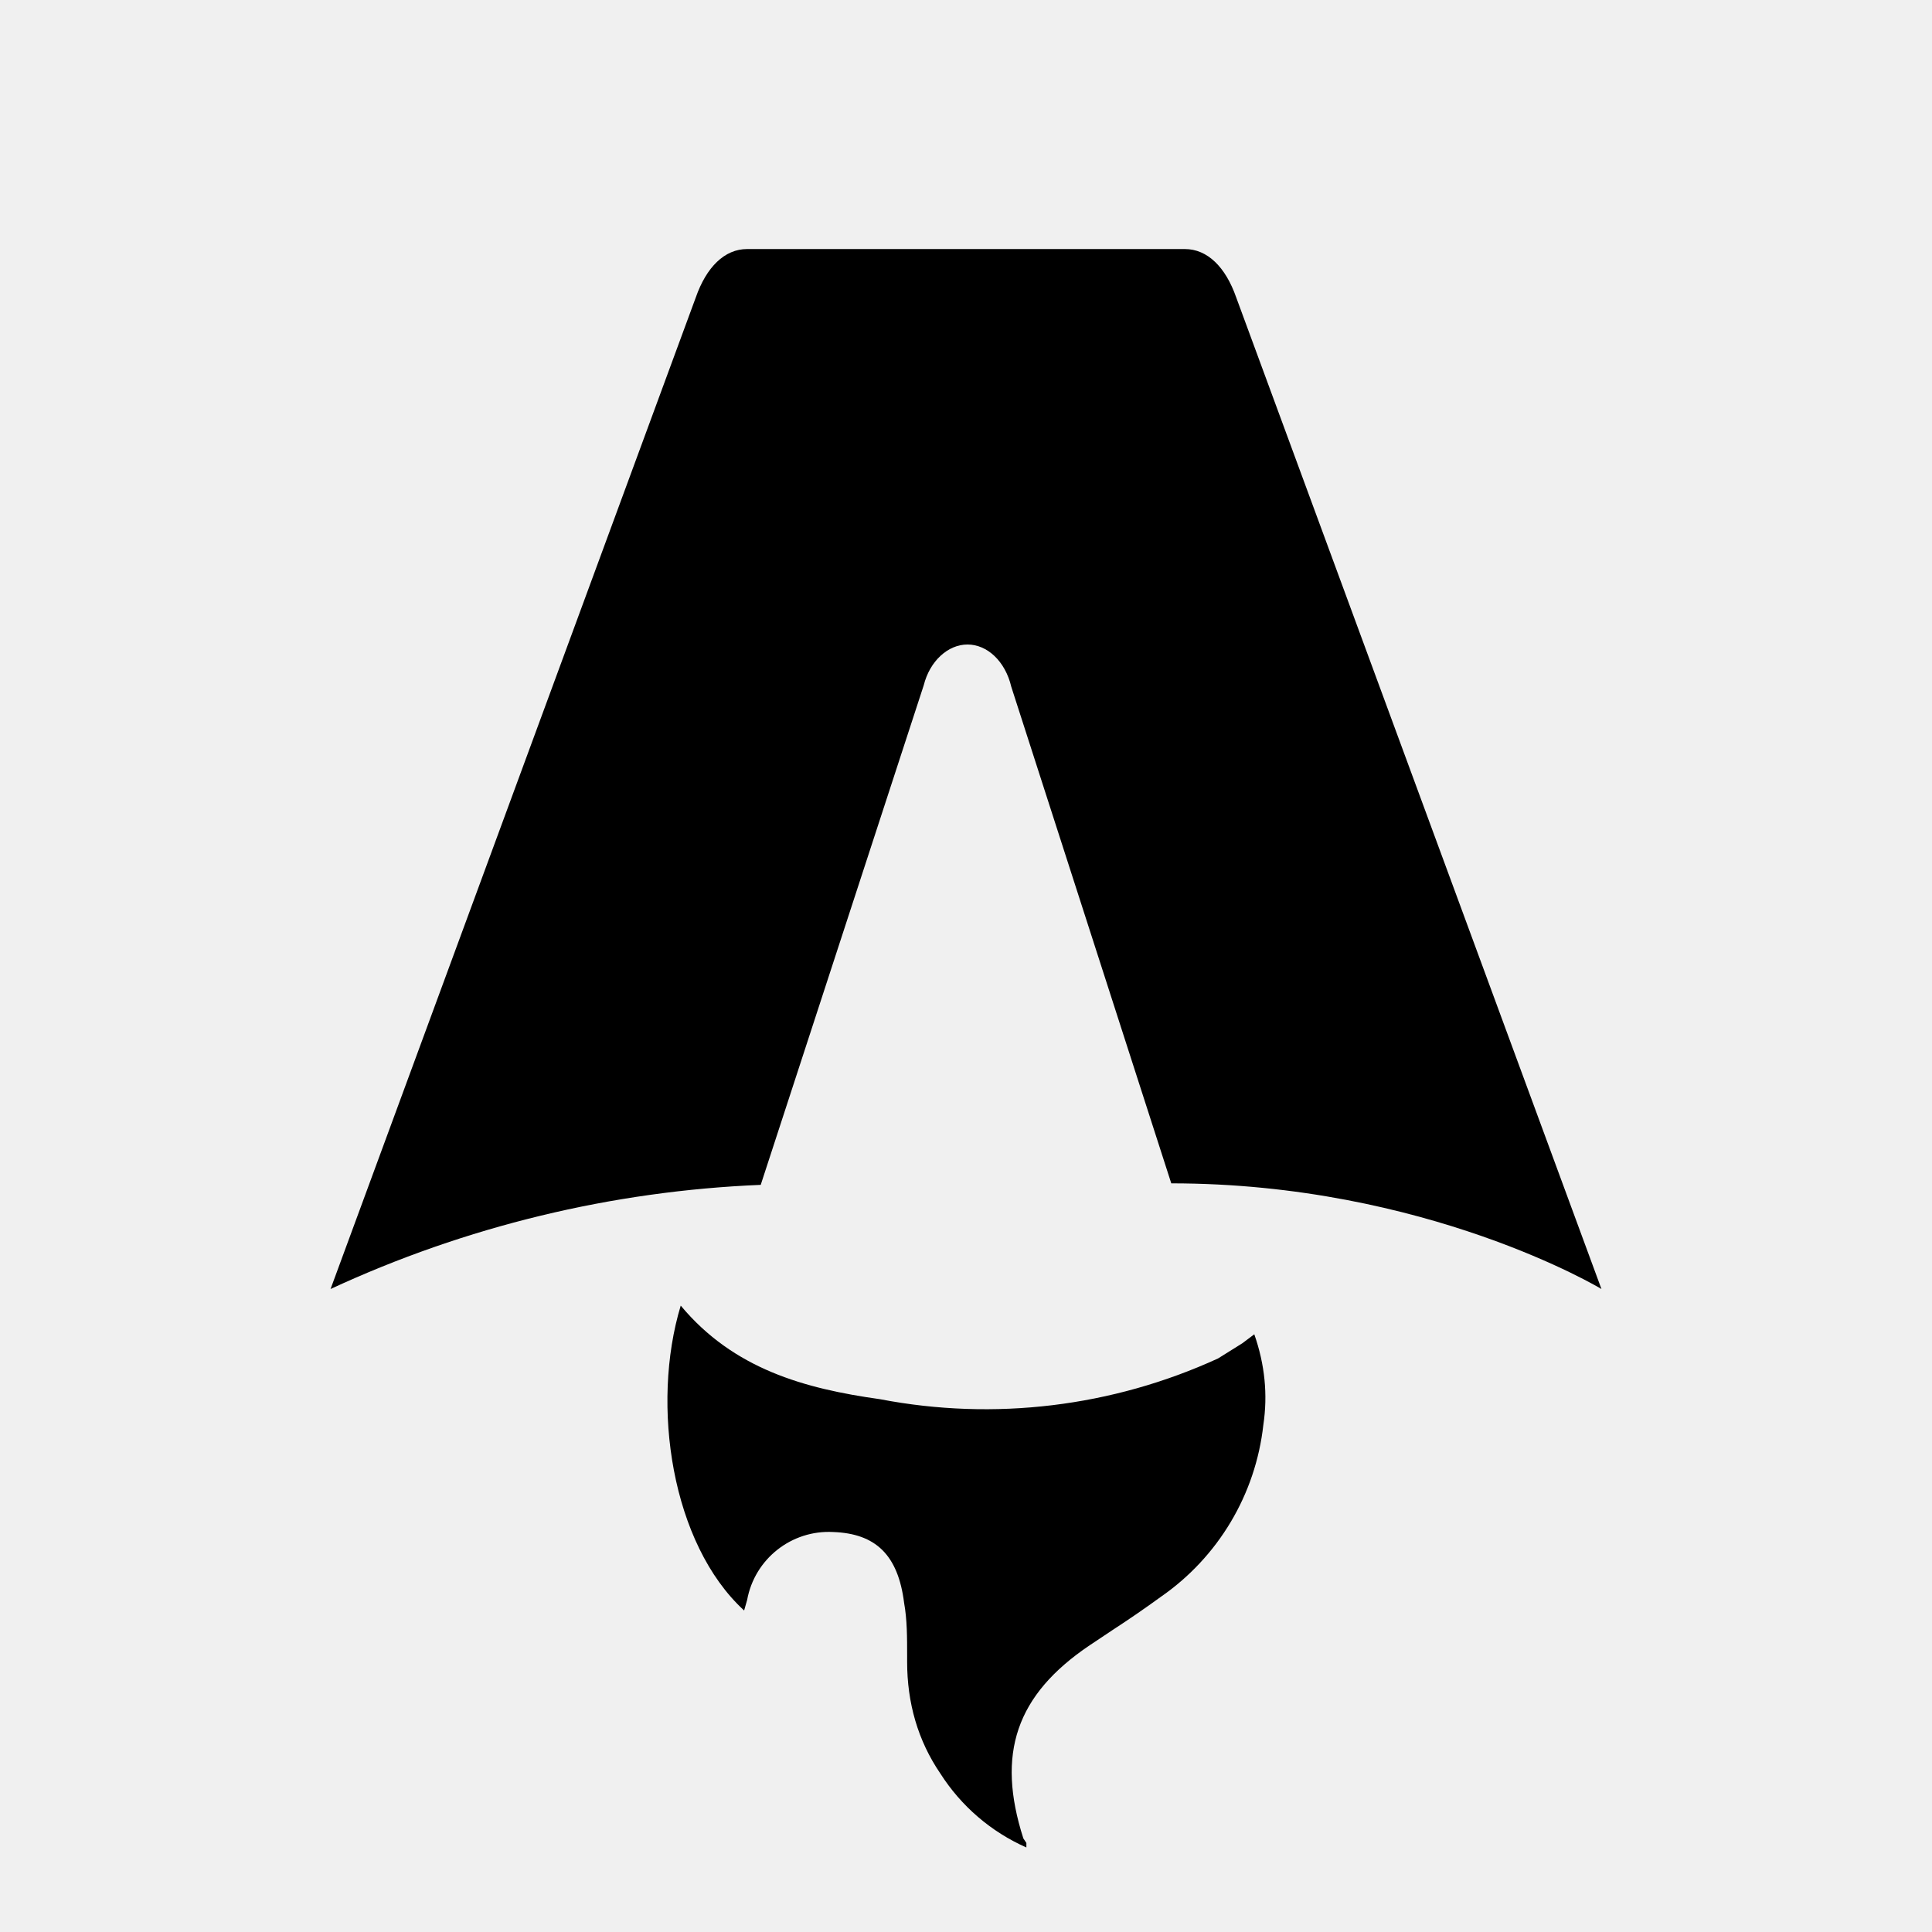
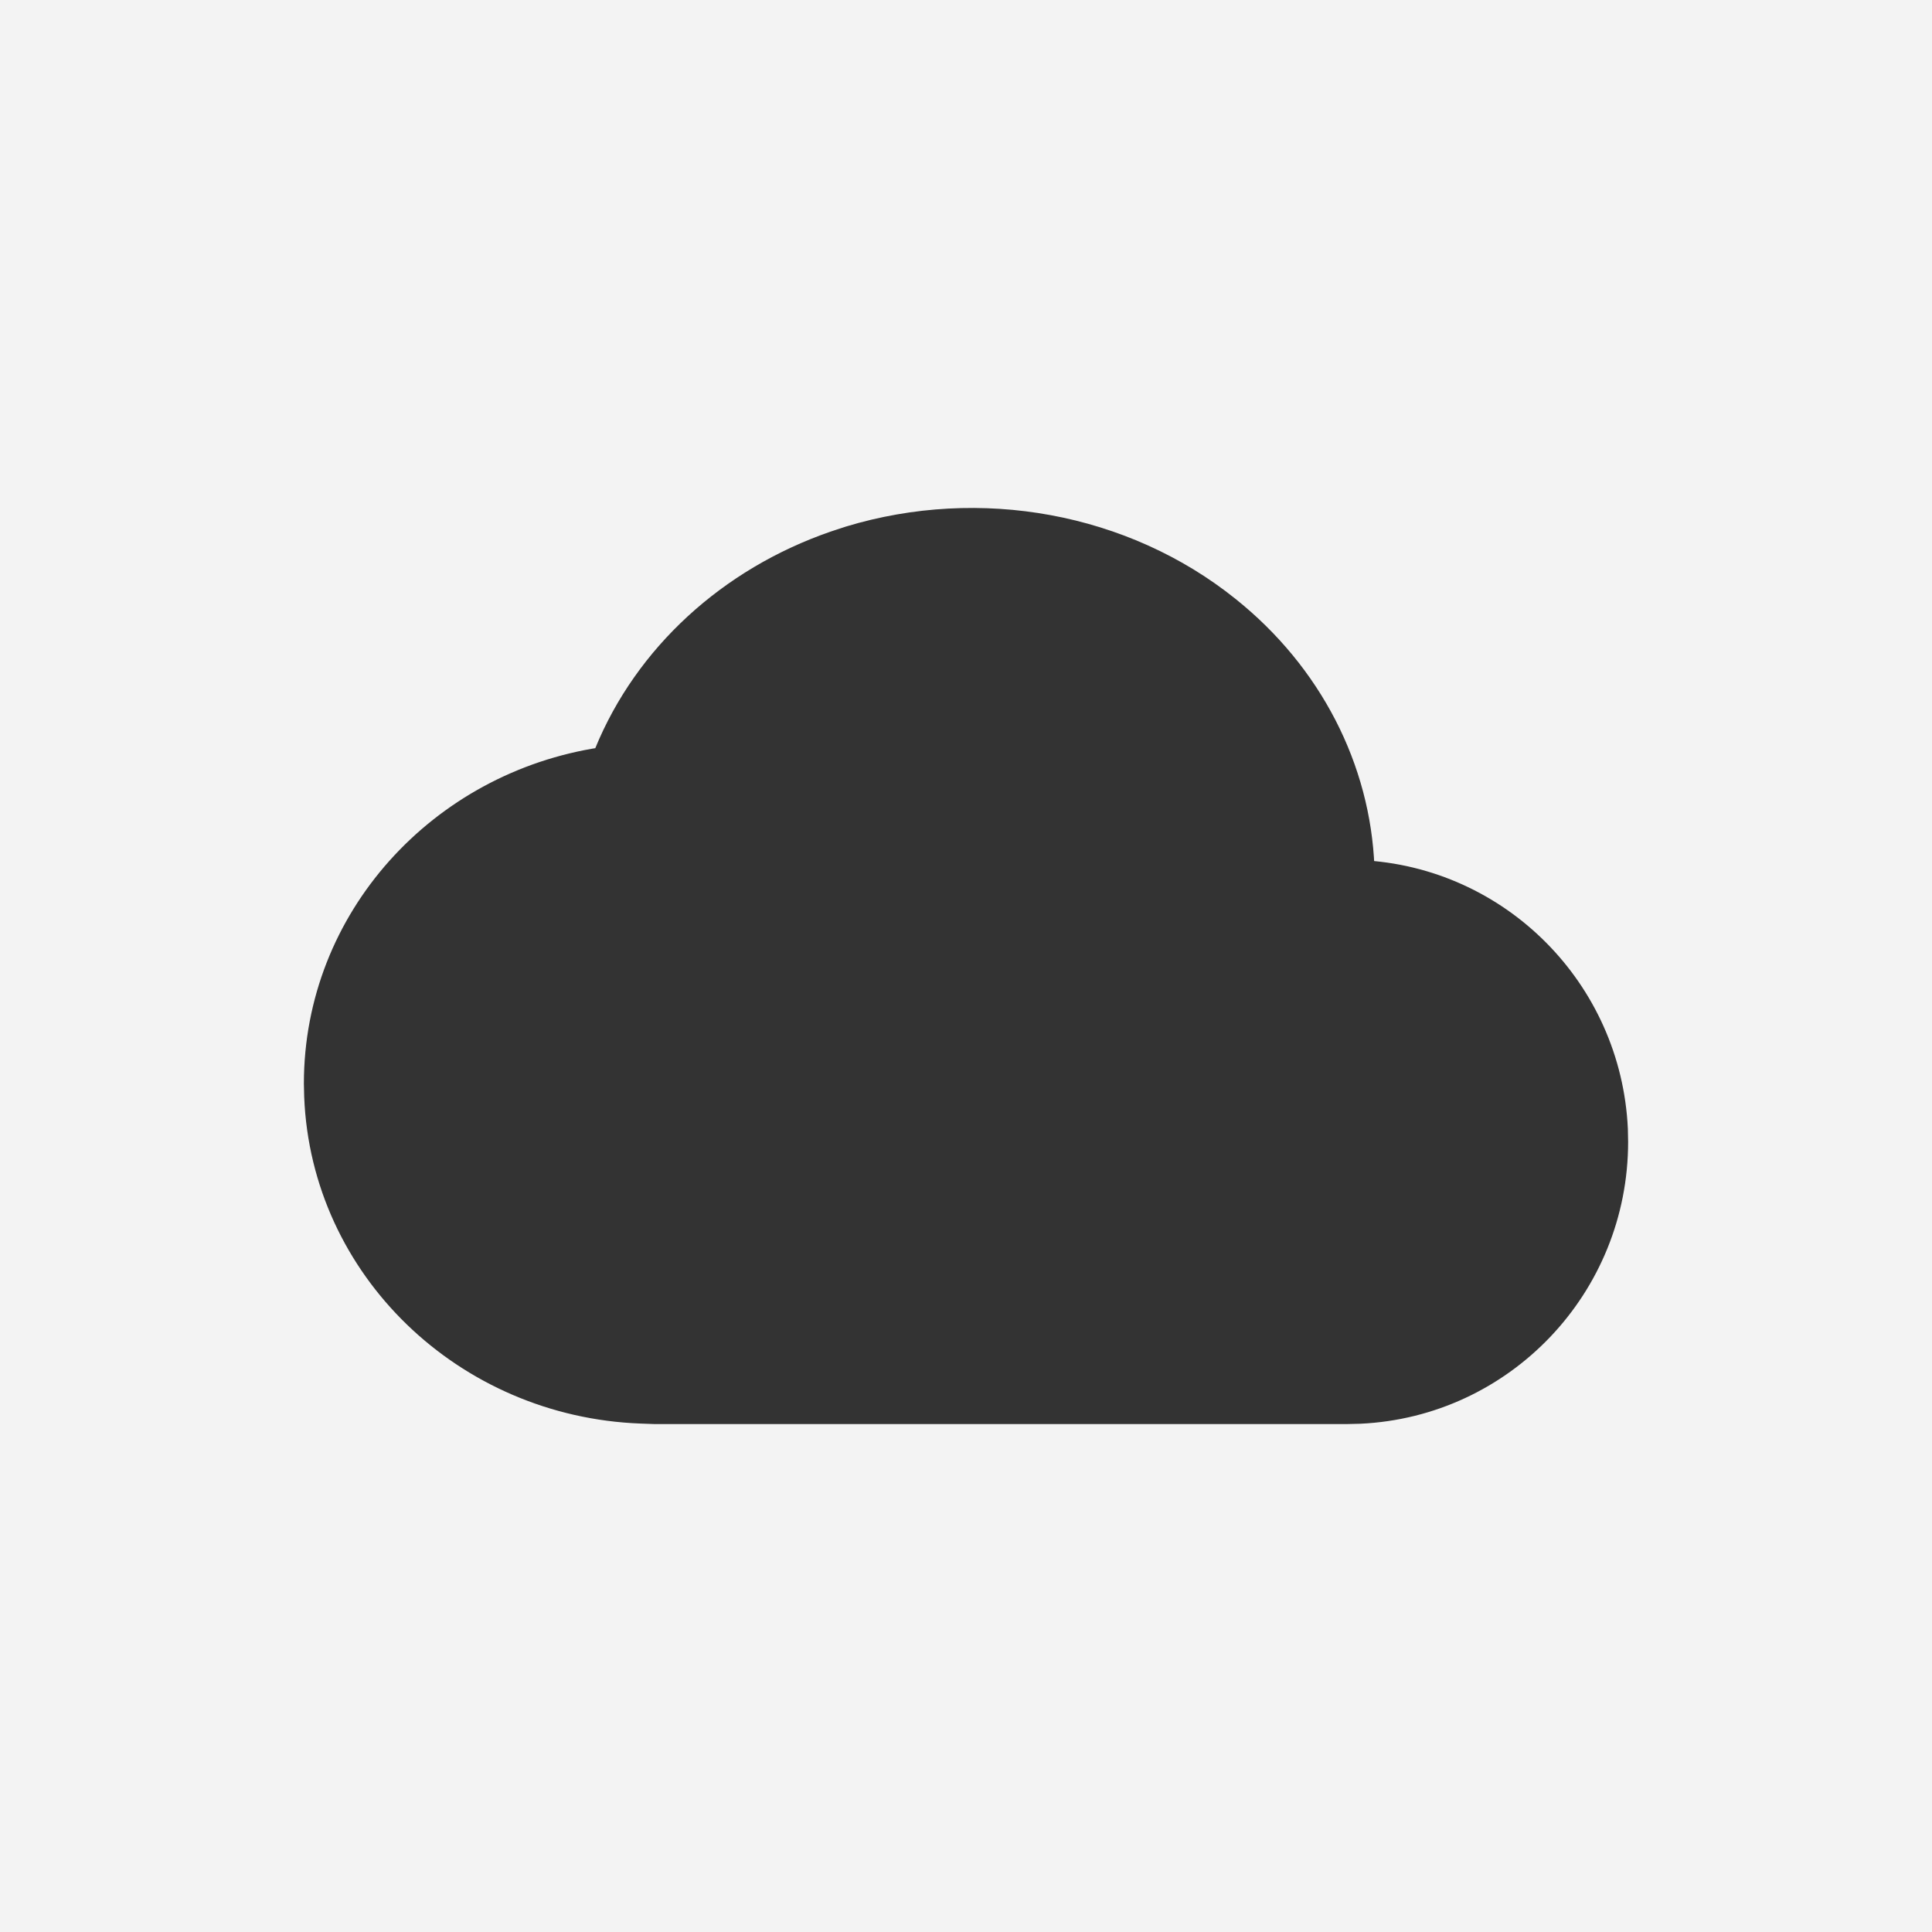
- <svg xmlns="http://www.w3.org/2000/svg" fill="none" viewBox="0 0 128 128">
-   <path d="M50.4 78.5a75.1 75.1 0 0 0-28.5 6.9l24.2-65.7c.7-2 1.9-3.2 3.4-3.2h29c1.5 0 2.7 1.2 3.4 3.2l24.2 65.7s-11.6-7-28.5-7L67 45.5c-.4-1.7-1.6-2.8-2.9-2.8-1.3 0-2.5 1.1-2.9 2.7L50.4 78.5Zm-1.1 28.2Zm-4.2-20.2c-2 6.6-.6 15.8 4.2 20.2a17.5 17.5 0 0 1 .2-.7 5.5 5.5 0 0 1 5.7-4.5c2.8.1 4.3 1.5 4.7 4.7.2 1.1.2 2.3.2 3.5v.4c0 2.7.7 5.2 2.2 7.4a13 13 0 0 0 5.7 4.9v-.3l-.2-.3c-1.8-5.6-.5-9.5 4.4-12.8l1.5-1a73 73 0 0 0 3.2-2.2 16 16 0 0 0 6.8-11.4c.3-2 .1-4-.6-6l-.8.6-1.6 1a37 37 0 0 1-22.4 2.7c-5-.7-9.7-2-13.2-6.2Z" />
-   <style>
-         path { fill: #000; }
-         @media (prefers-color-scheme: dark) {
-             path { fill: #FFF; }
-         }
-     </style>
+ <svg xmlns="http://www.w3.org/2000/svg" width="100%" height="100%" viewBox="0 0 32 32" version="1.1" xml:space="preserve" style="fill-rule:evenodd;clip-rule:evenodd;stroke-linecap:round;stroke-linejoin:round;">
+   <rect x="0" y="0" width="32" height="32" style="fill:rgb(243,243,243);" />
+   <g transform="matrix(0.181173,0,0,0.181173,4.40494,4.88608)">
+     <path d="M53.547,22.96C65.253,19.403 78.16,21.765 87.467,29.232C94.859,35.141 99.136,43.557 99.477,52.379L99.493,53.509L99.979,53.525C112.245,54.096 122.075,63.984 122.645,76.299L122.667,77.424C122.667,90.261 112.613,100.741 99.973,101.328L98.853,101.355L35.504,101.355L34.32,101.312C18.64,100.725 5.963,88.517 5.36,73.243L5.333,72.091C5.333,57.44 16.427,45.371 30.848,43.2L31.456,43.115L31.829,42.149C35.365,33.509 42.795,26.651 52.251,23.387L53.552,22.96L53.547,22.96Z" style="fill:rgb(51,51,51);fill-rule:nonzero;stroke:rgb(51,51,51);stroke-width:3.73px;" />
+   </g>
</svg>
